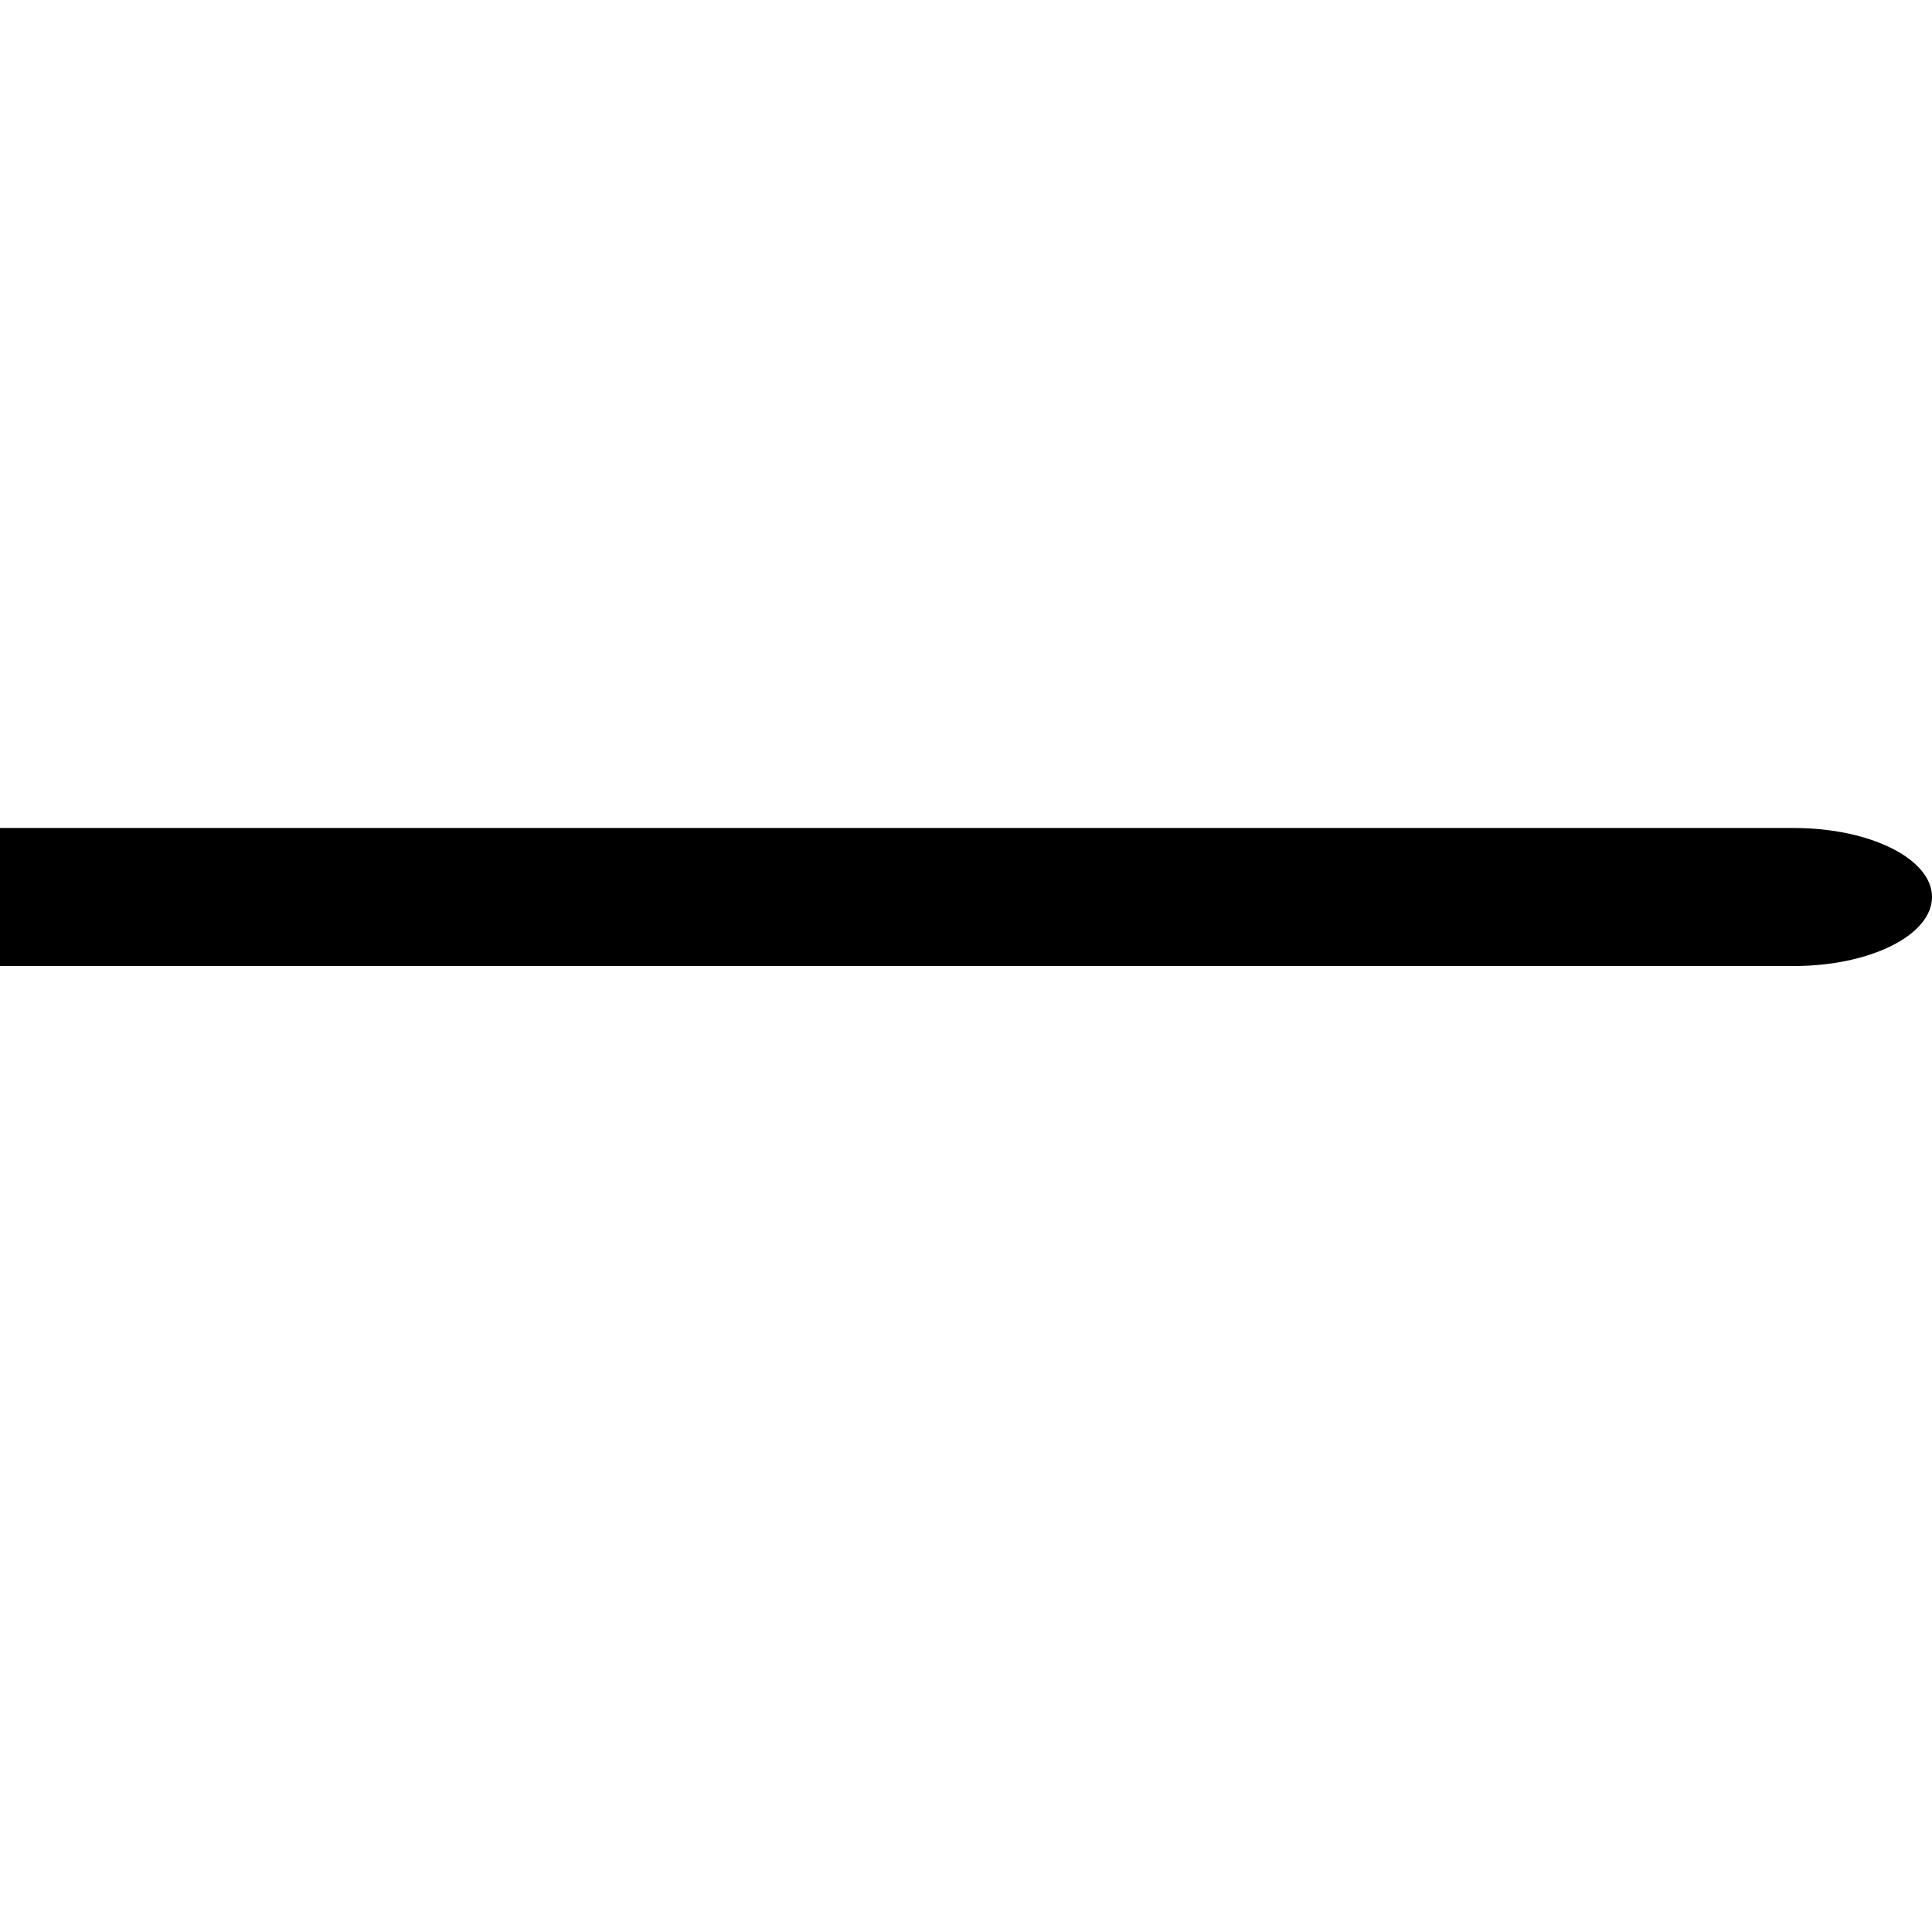
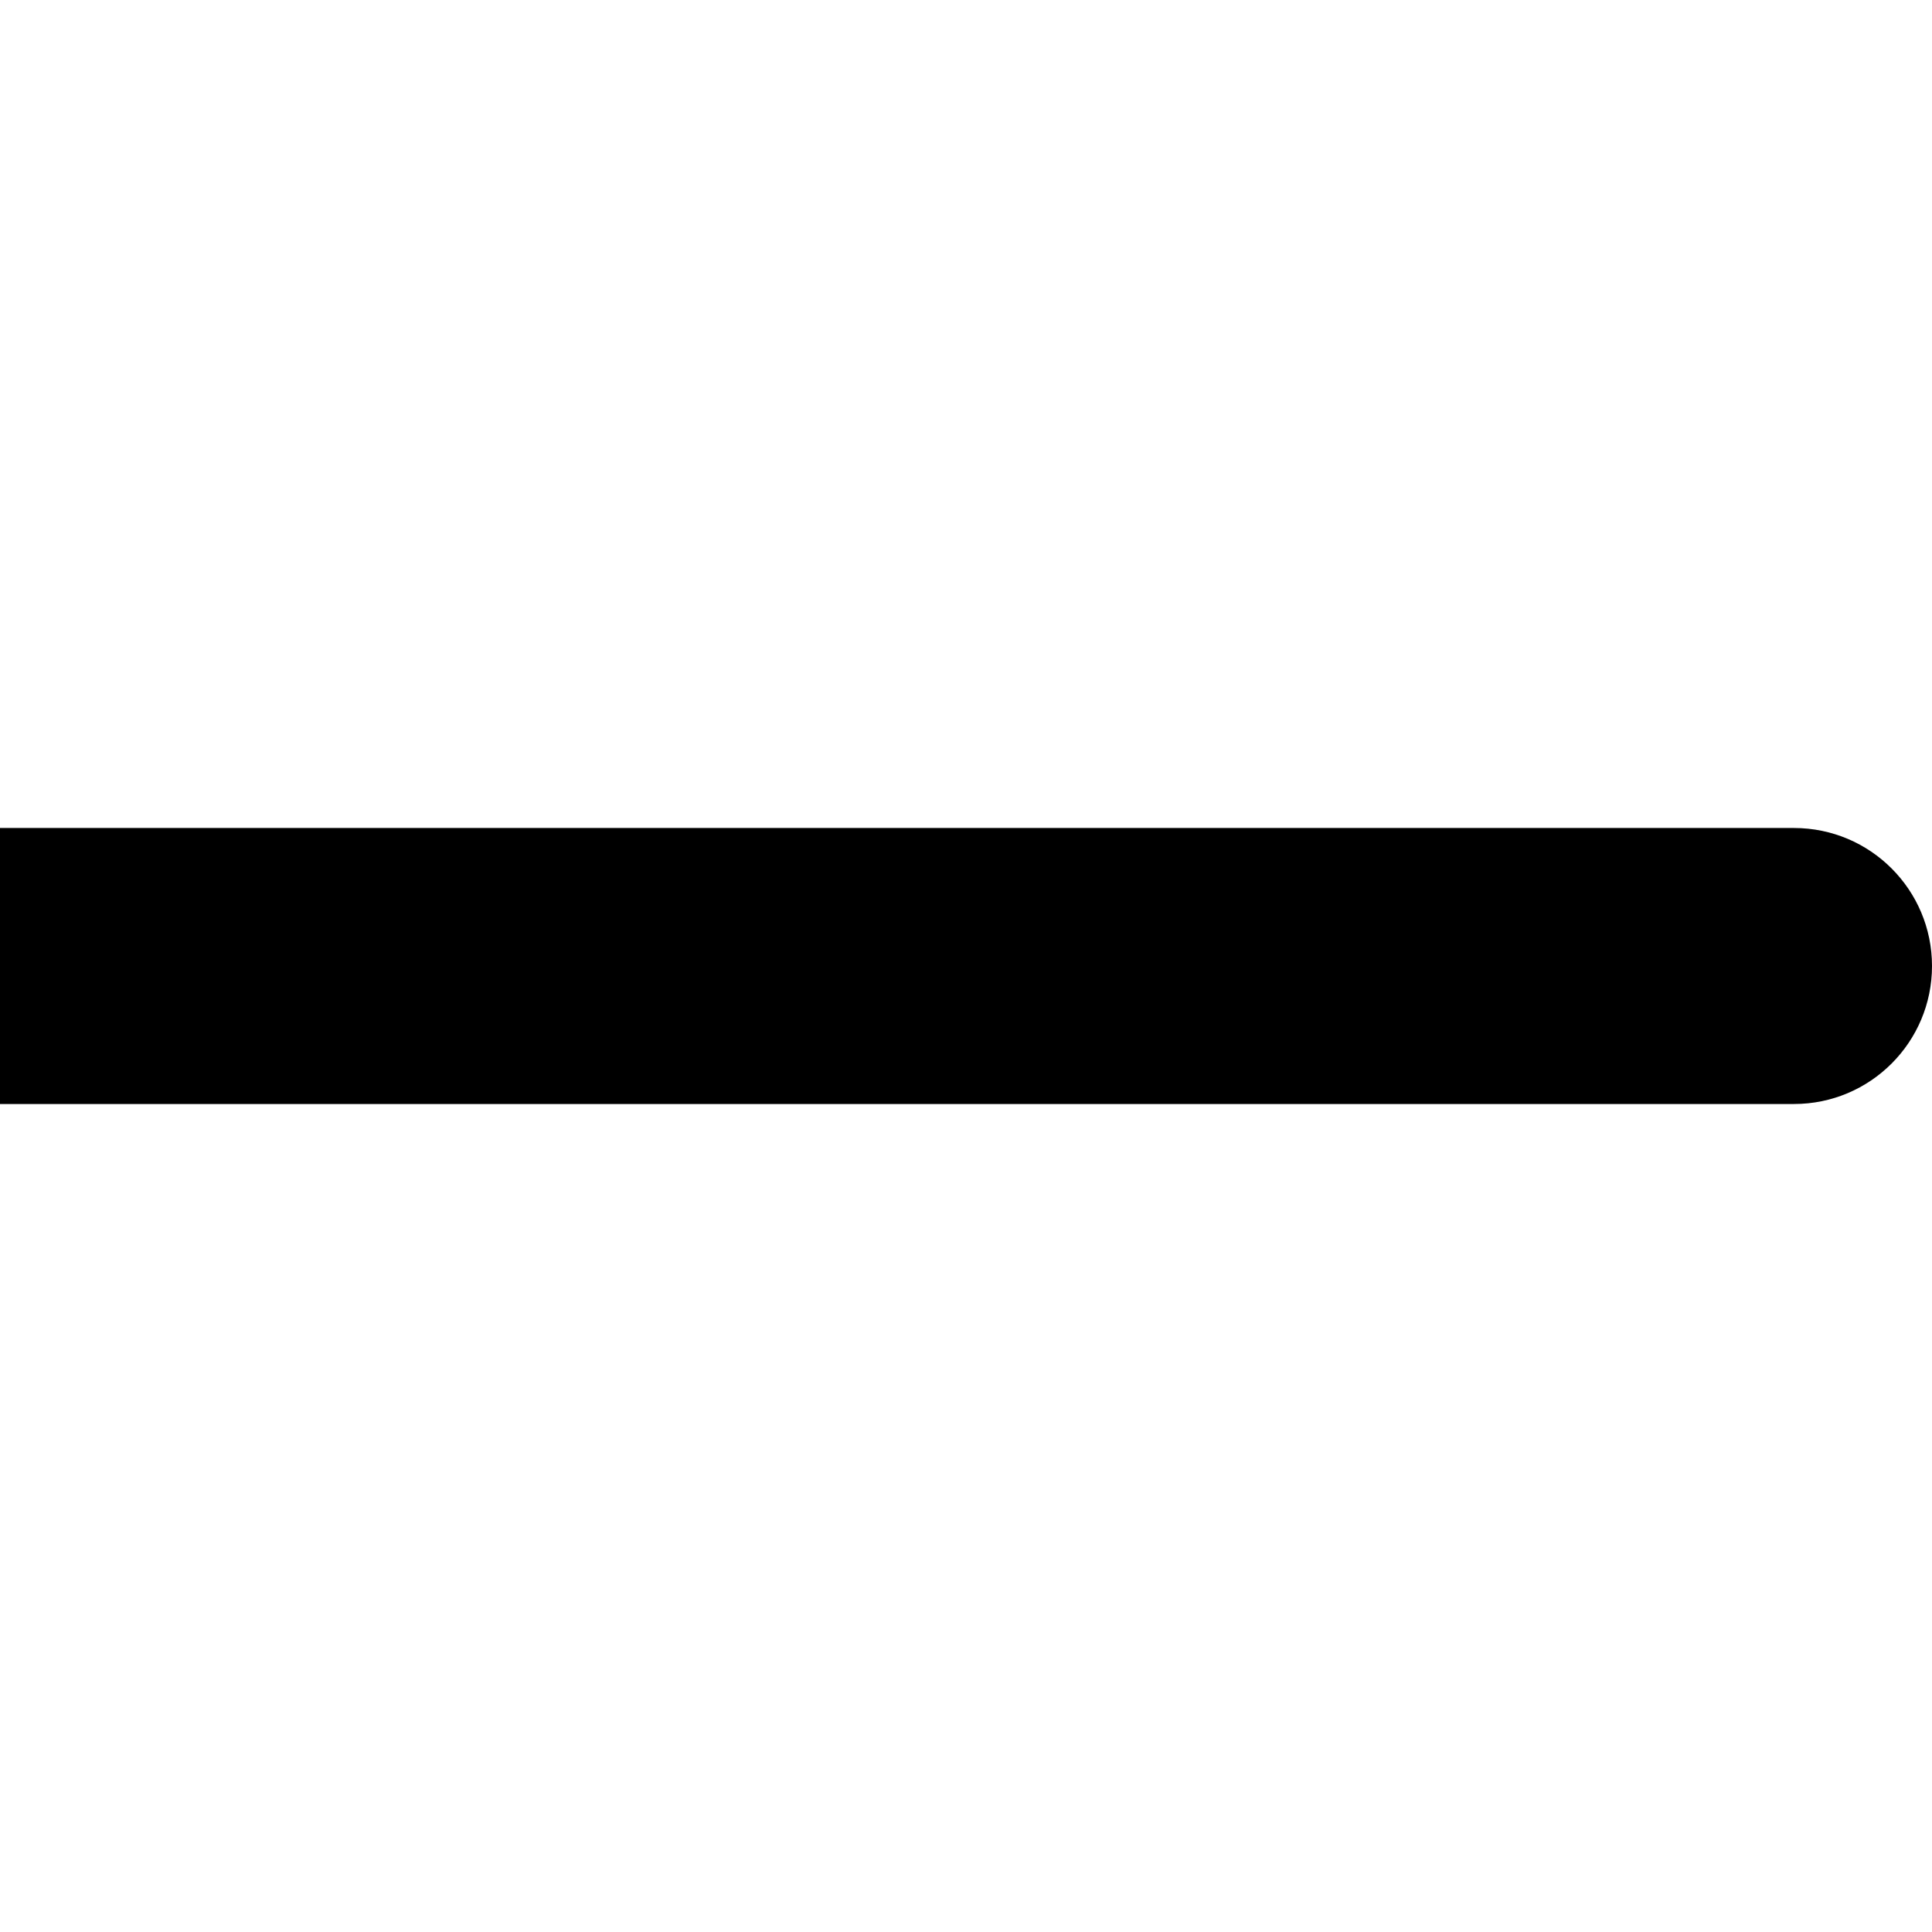
<svg xmlns="http://www.w3.org/2000/svg" height="16" viewBox="0 0 14 2" width="16">
-   <rect fill="#000000" fill-rule="evenodd" height="16" rx="1" transform="matrix(0 1 -1 0 22 -23)" width="1" x="23" y="8" />
+   <rect fill="#000000" fill-rule="evenodd" height="16" rx="1" transform="matrix(0 1 -1 0 22 -23)" width="2" x="23" y="8" />
</svg>
